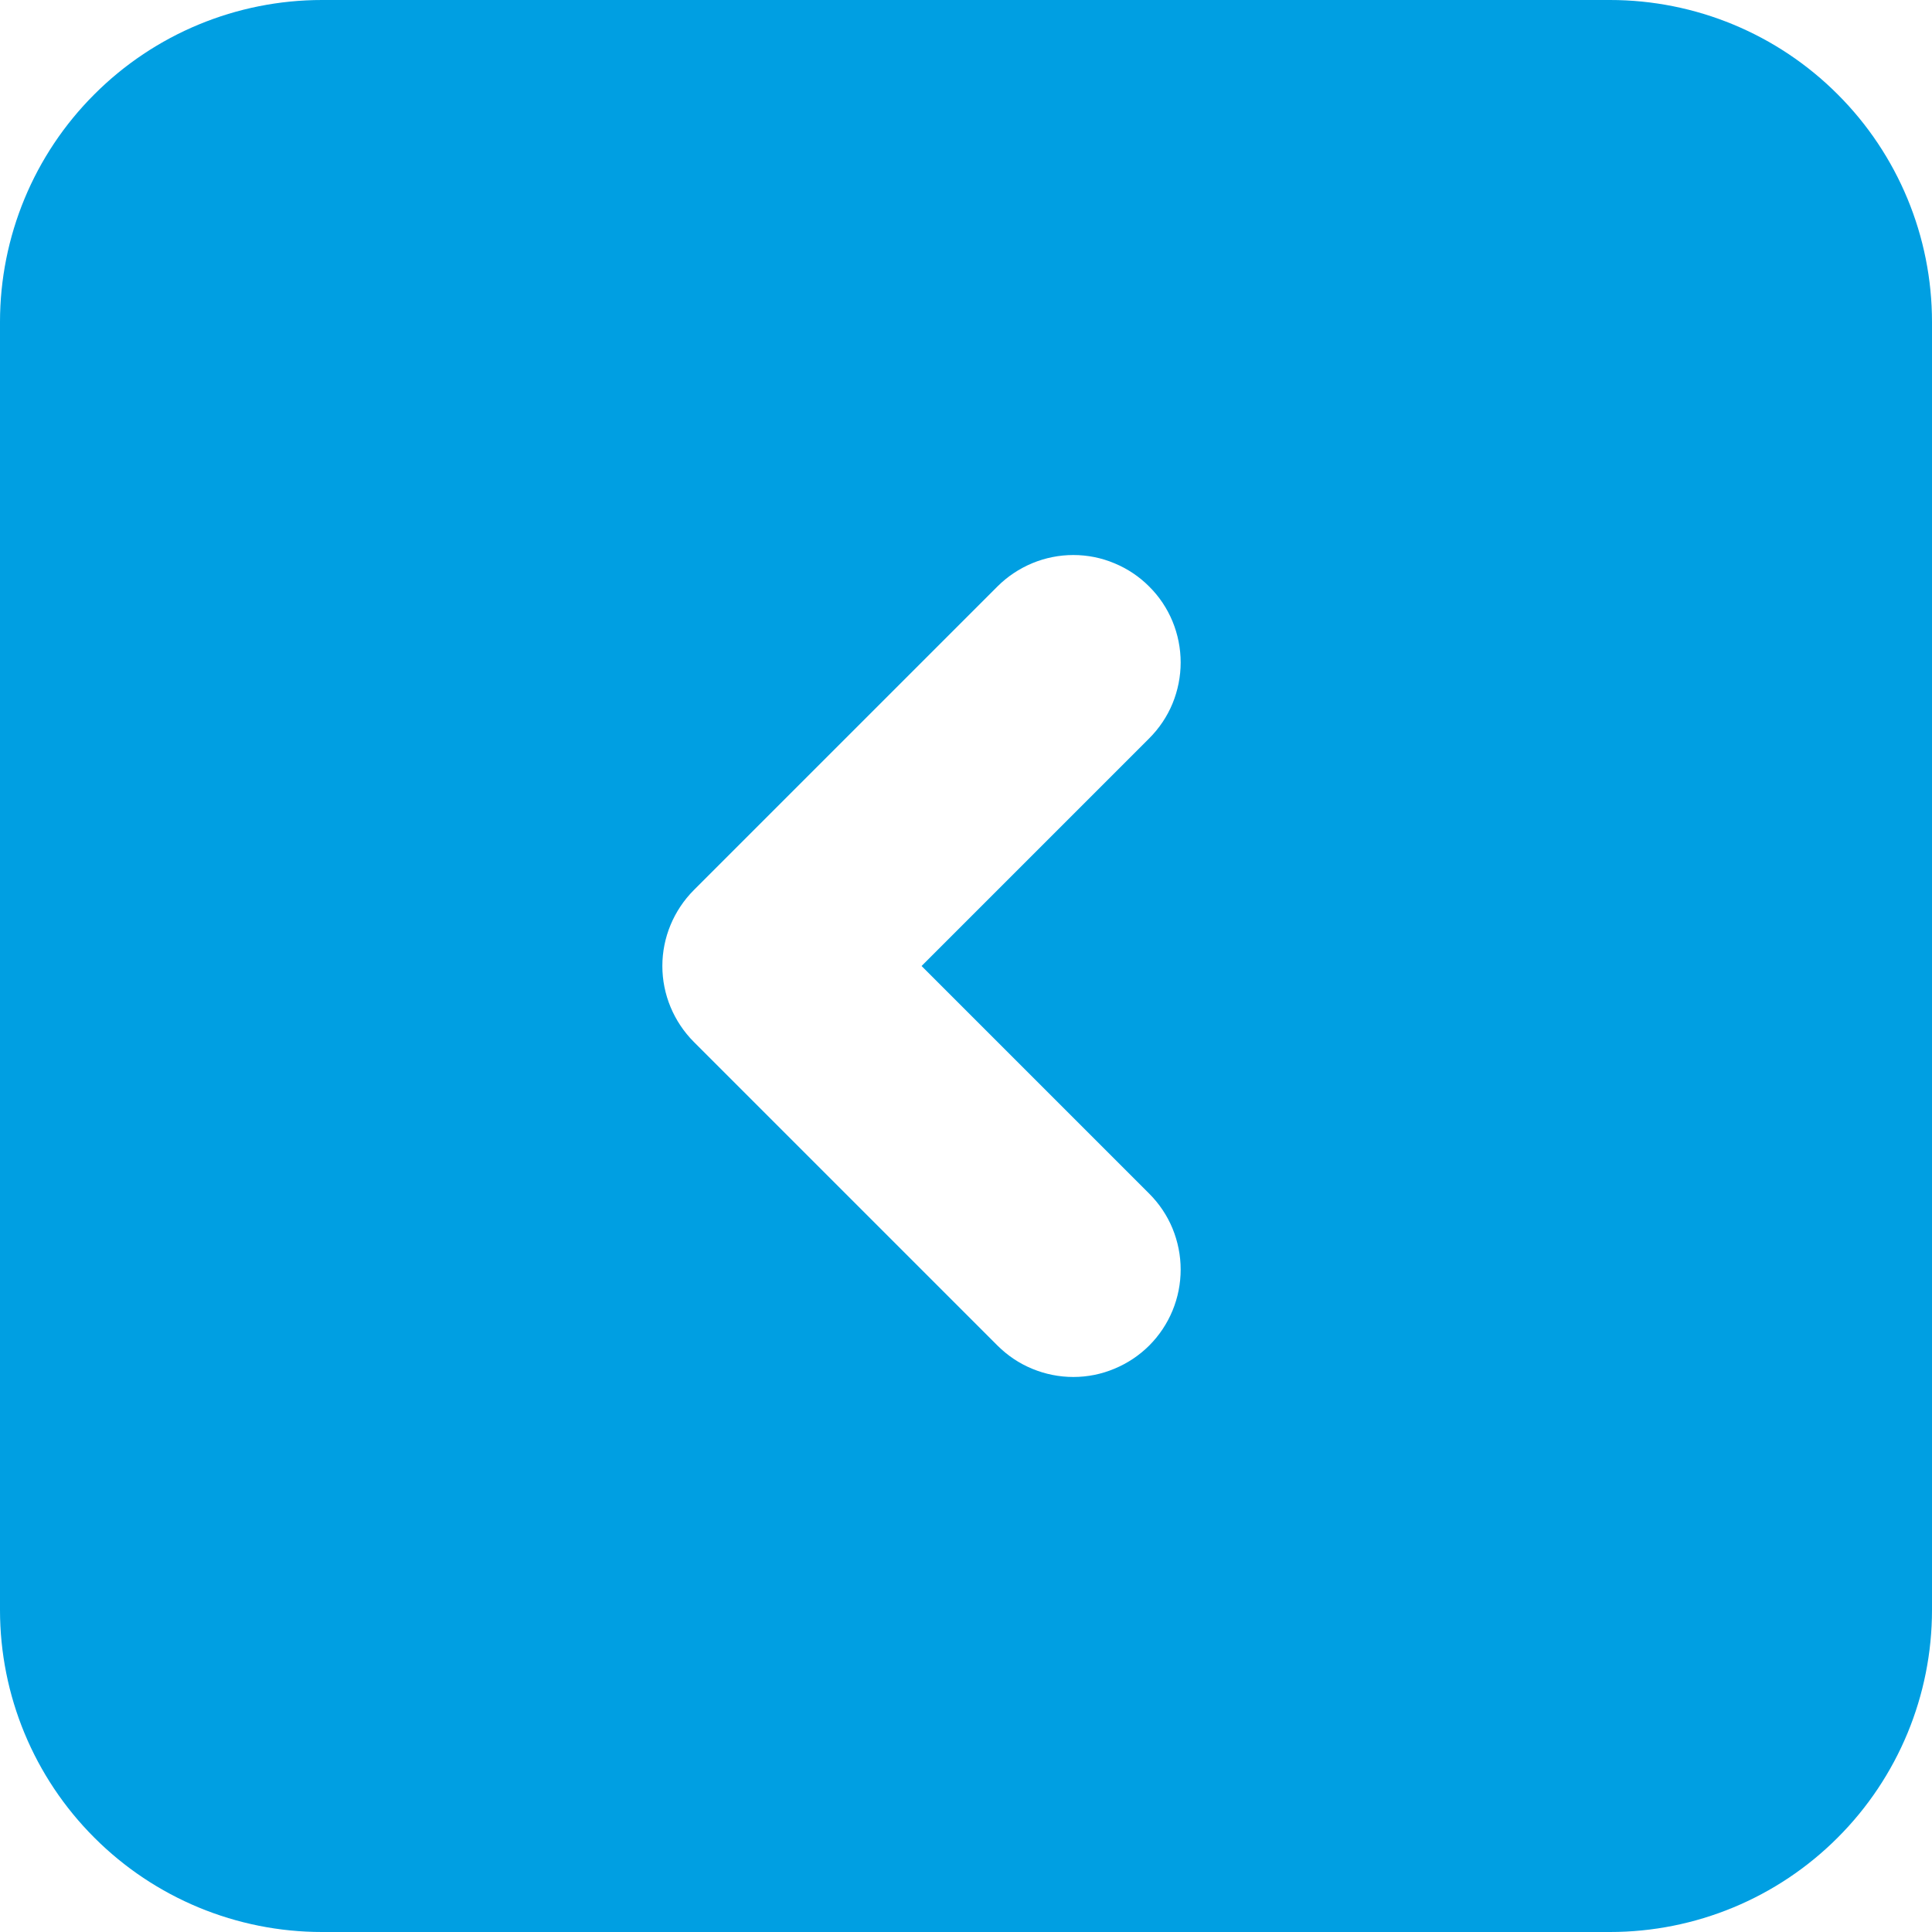
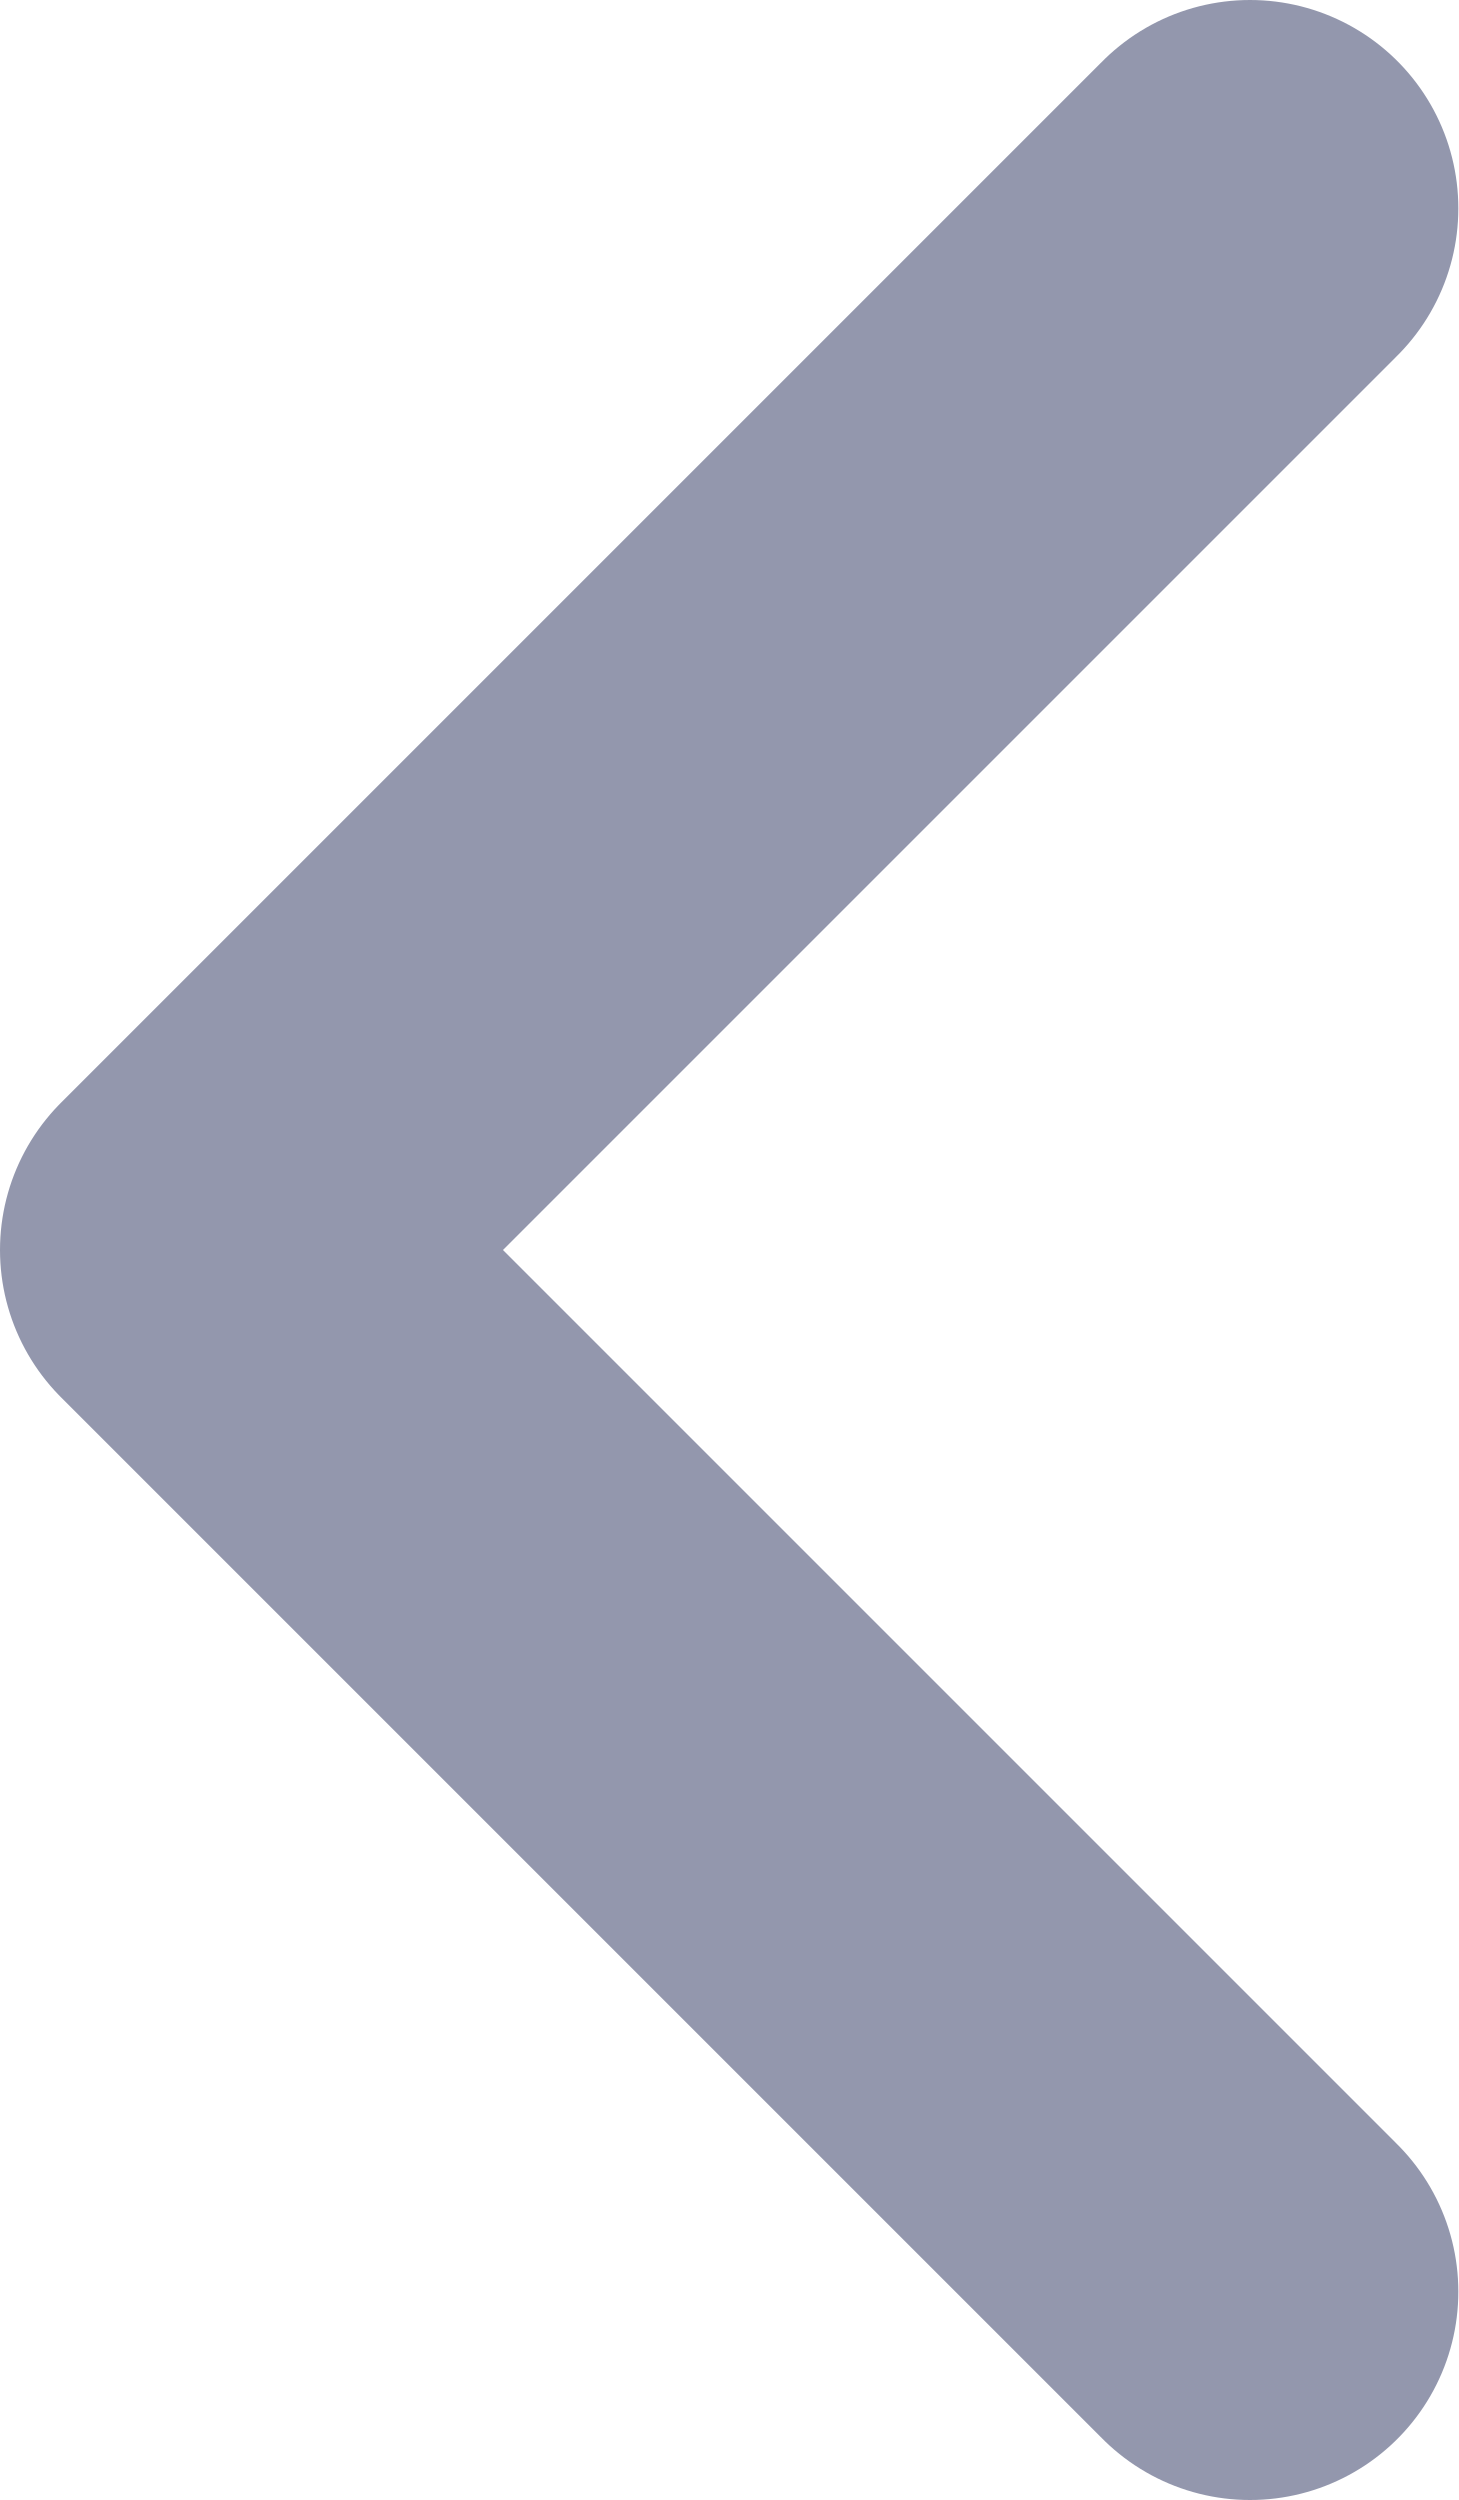
- <svg xmlns="http://www.w3.org/2000/svg" width="18" height="18" viewBox="0 0 18 18" fill="none">
-   <path fill-rule="evenodd" clip-rule="evenodd" d="M15 0C15.796 0 16.559 0.316 17.121 0.879C17.684 1.441 18 2.204 18 3V15C18 15.796 17.684 16.559 17.121 17.121C16.559 17.684 15.796 18 15 18H3C2.204 18 1.441 17.684 0.879 17.121C0.316 16.559 0 15.796 0 15V3C0 2.204 0.316 1.441 0.879 0.879C1.441 0.316 2.204 0 3 0H15ZM10.707 11.121L8.586 9L10.707 6.879C10.8 6.786 10.874 6.676 10.924 6.555C10.974 6.433 11 6.303 11 6.172C11 6.041 10.974 5.91 10.924 5.789C10.874 5.668 10.8 5.557 10.707 5.465C10.615 5.372 10.504 5.298 10.383 5.248C10.262 5.197 10.132 5.171 10 5.171C9.869 5.171 9.739 5.197 9.618 5.247C9.496 5.298 9.386 5.371 9.293 5.464L6.464 8.293C6.277 8.481 6.171 8.735 6.171 9C6.171 9.265 6.277 9.519 6.464 9.707L9.293 12.536C9.386 12.629 9.496 12.703 9.618 12.753C9.739 12.803 9.869 12.829 10 12.829C10.132 12.829 10.262 12.803 10.383 12.752C10.504 12.702 10.615 12.628 10.707 12.536C10.8 12.443 10.874 12.332 10.924 12.211C10.974 12.09 11 11.96 11 11.828C11 11.697 10.974 11.567 10.924 11.445C10.874 11.324 10.8 11.214 10.707 11.121Z" fill="#009FE2" />
+ <svg xmlns="http://www.w3.org/2000/svg" width="7" height="12" viewBox="0 0 7 12" fill="none">
+   <path d="M6 11L1 6L6 1" stroke="#9397AD" stroke-width="2" stroke-linecap="round" stroke-linejoin="round" />
</svg>
